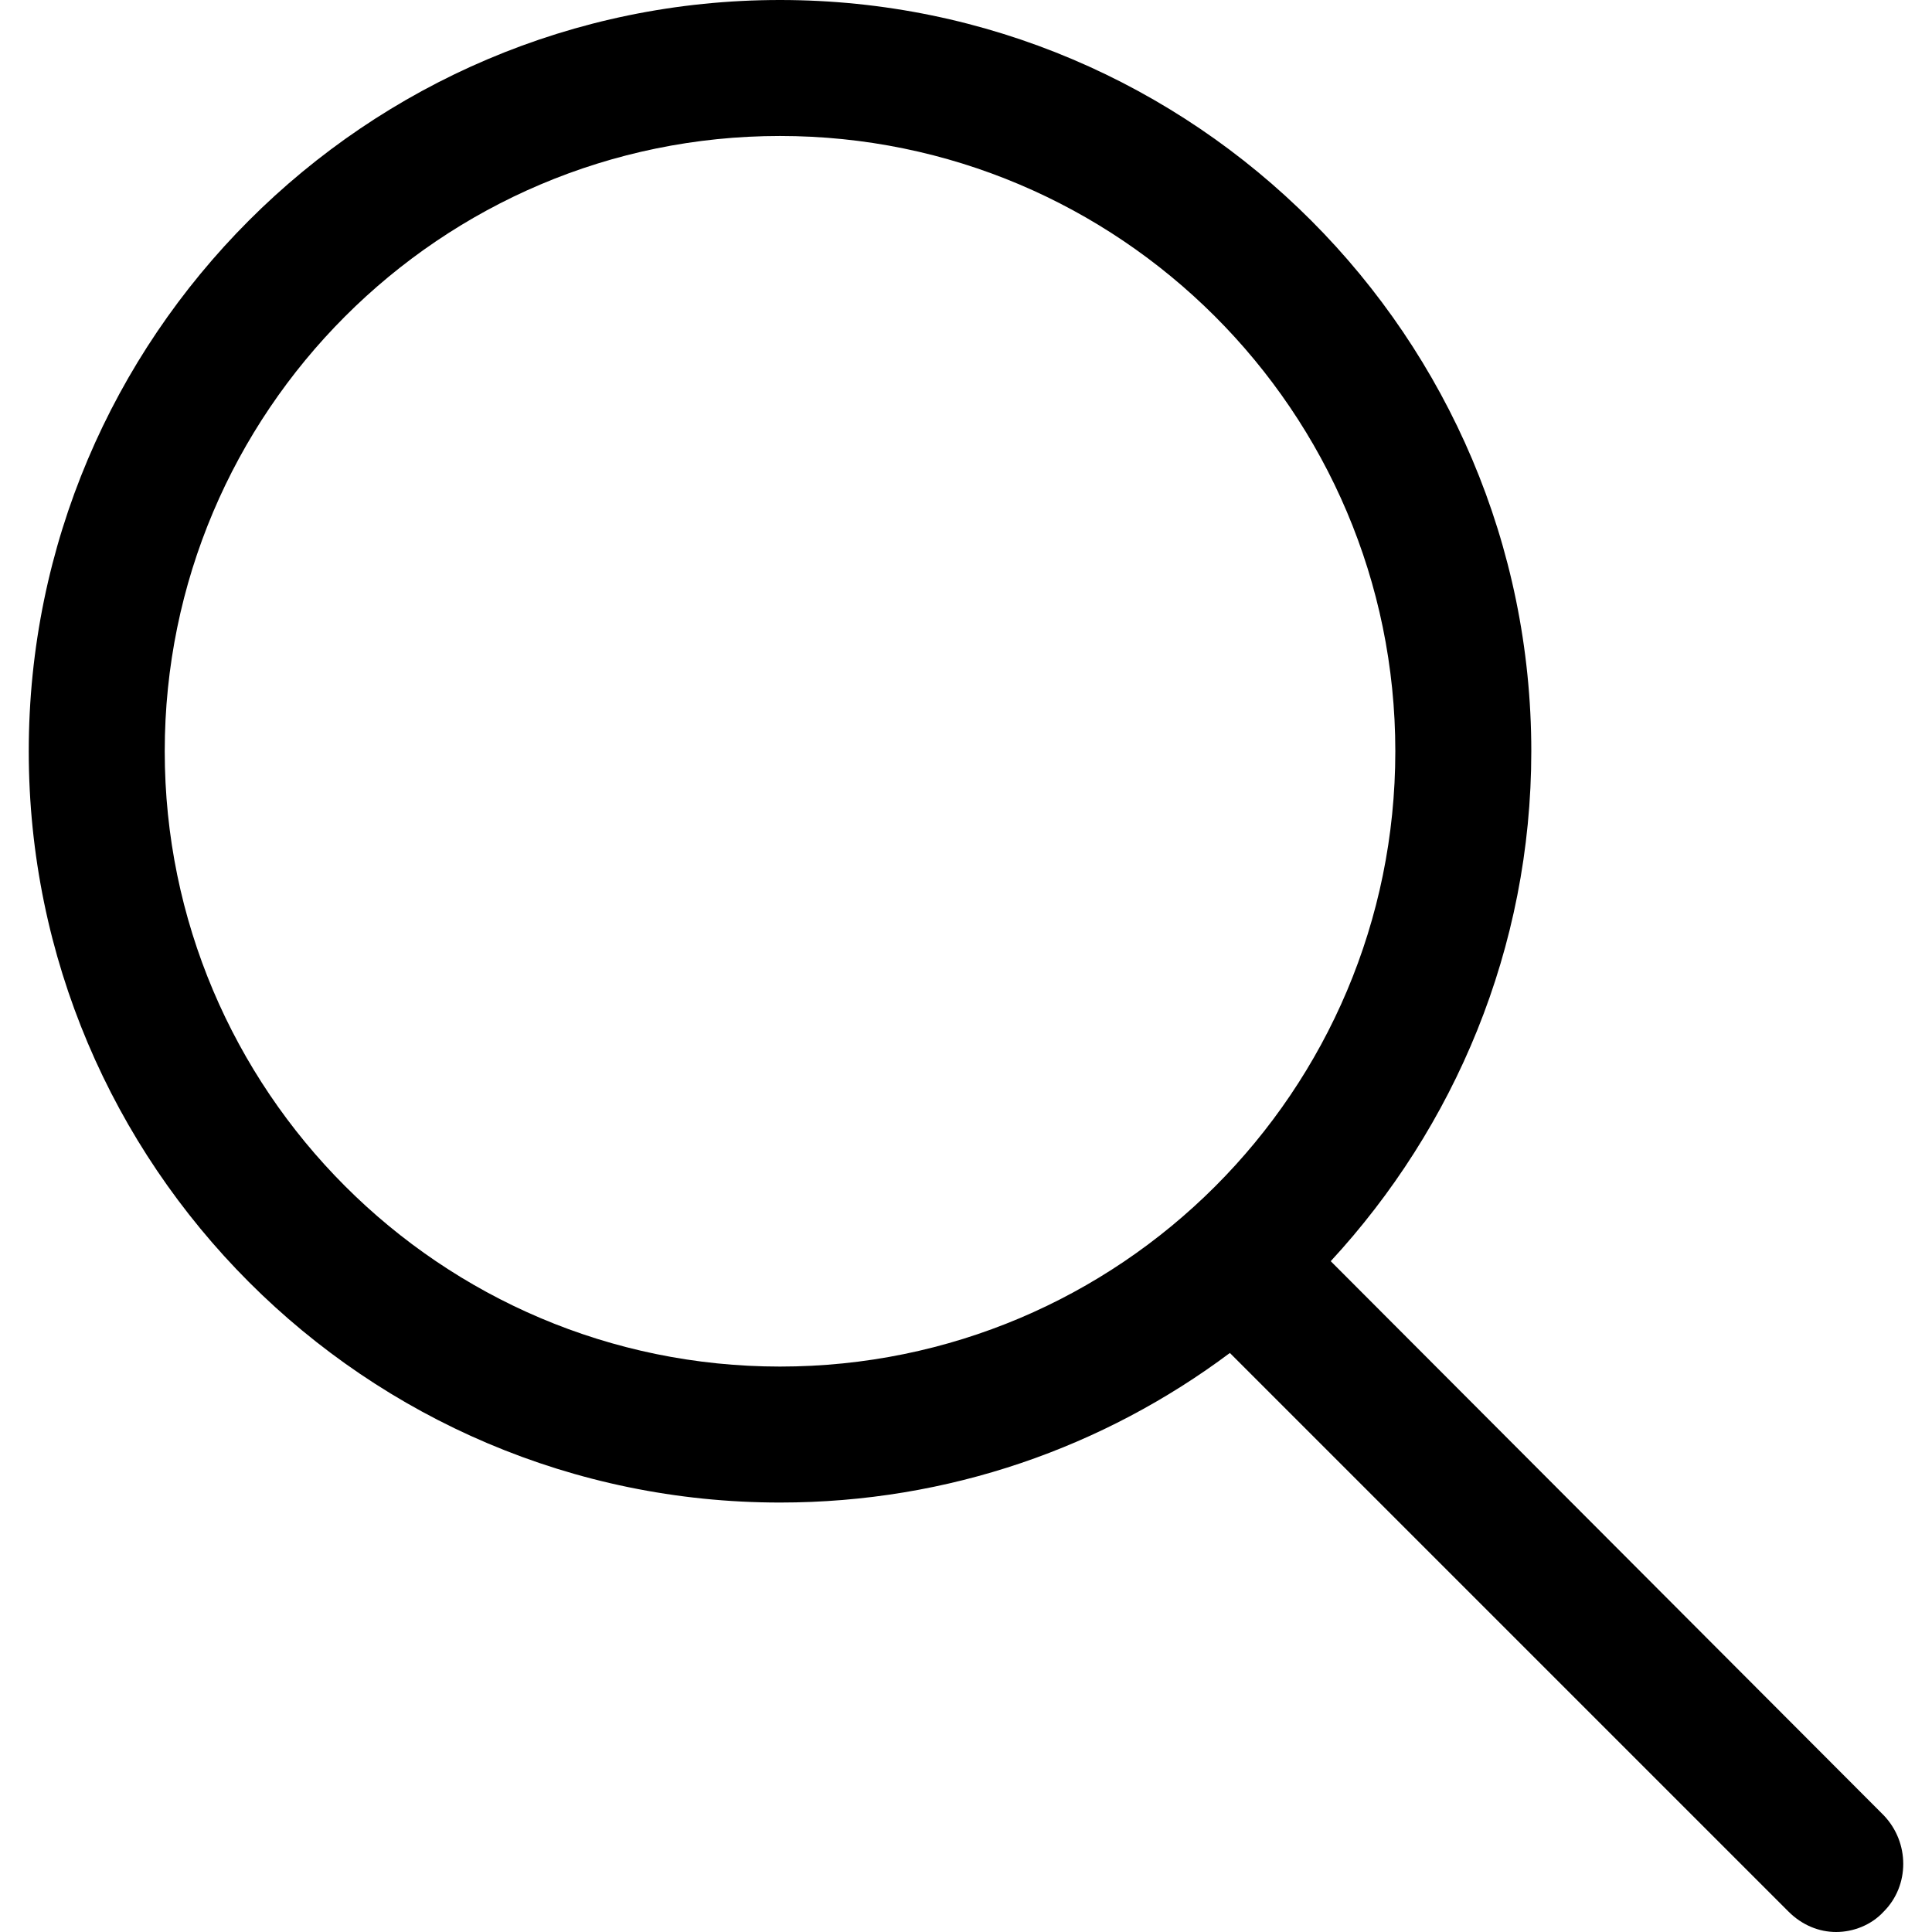
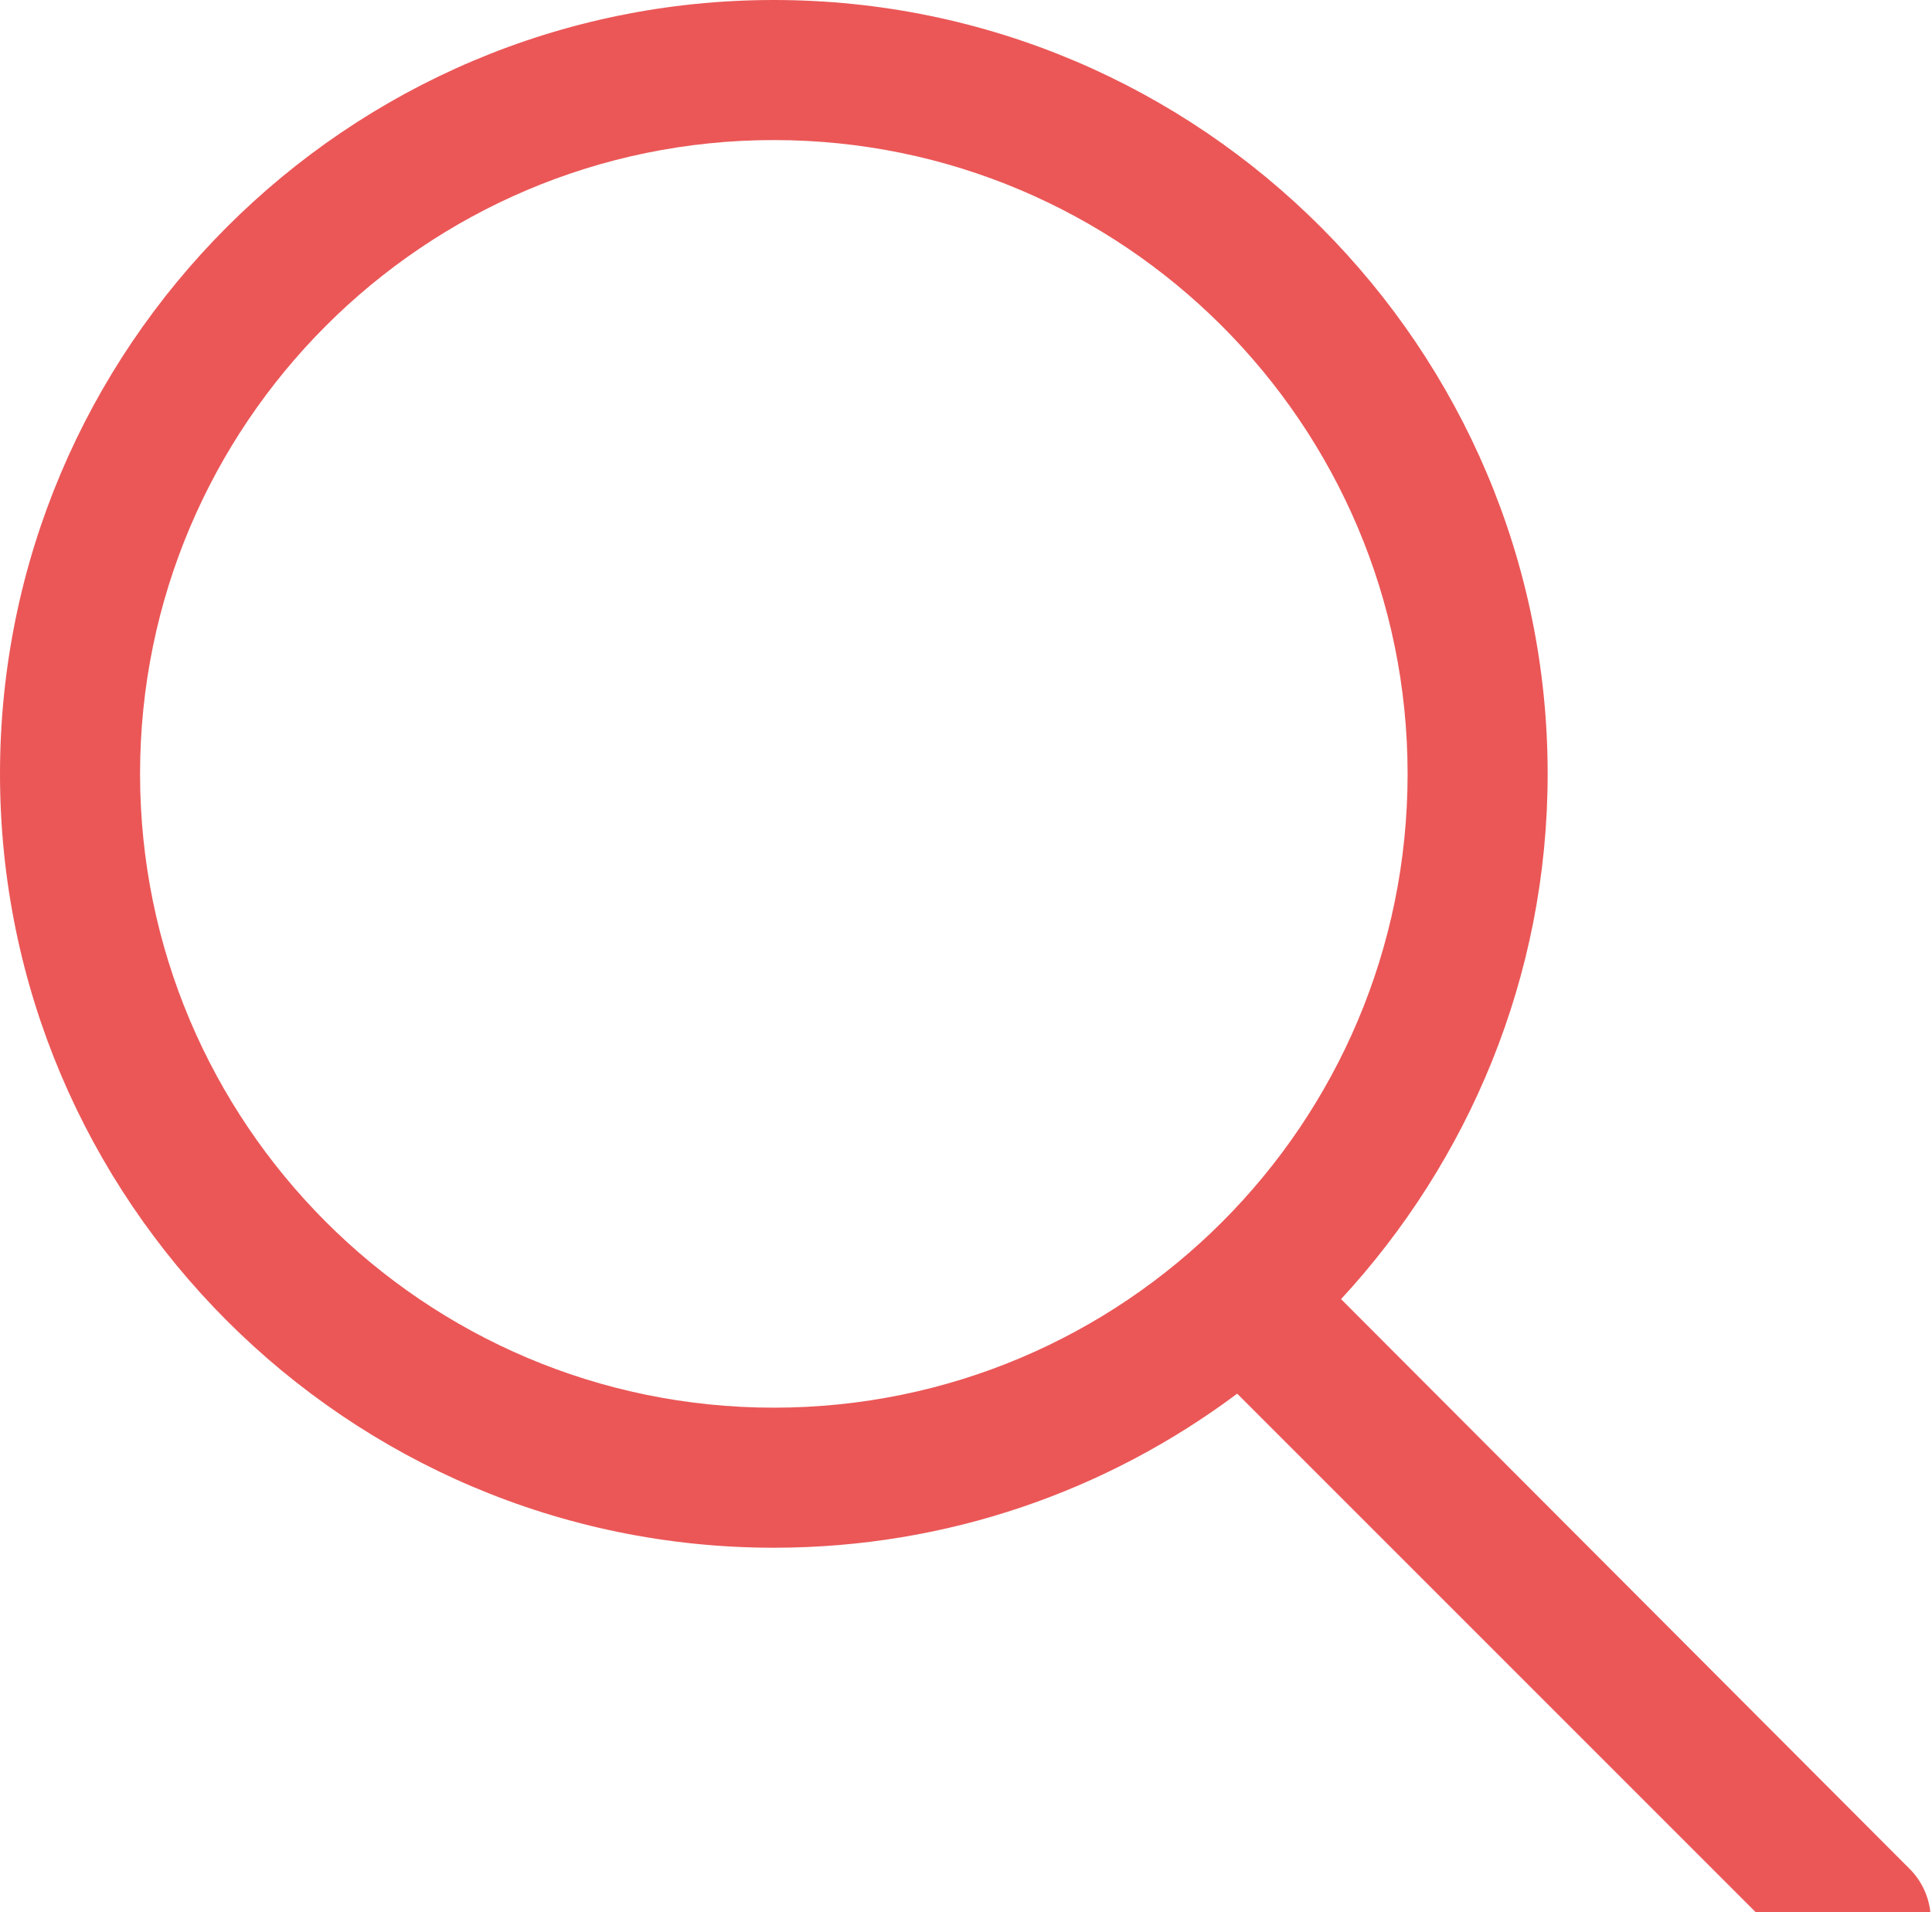
- <svg xmlns="http://www.w3.org/2000/svg" version="1.1" id="Capa_1" x="0px" y="0px" viewBox="0 0 483.083 483.083" style="enable-background:new 0 0 483.083 483.083;" xml:space="preserve">
-   <g>
-     <g>
-       <path d="M332.74,315.35c30.883-33.433,50.15-78.2,50.15-127.5C382.89,84.433,298.74,0,195.04,0S7.19,84.433,7.19,187.85    S91.34,375.7,195.04,375.7c42.217,0,81.033-13.883,112.483-37.4l139.683,139.683c3.4,3.4,7.65,5.1,11.9,5.1s8.783-1.7,11.9-5.1    c6.517-6.517,6.517-17.283,0-24.083L332.74,315.35z M41.19,187.85C41.19,103.133,110.04,34,195.04,34    c84.717,0,153.85,68.85,153.85,153.85S280.04,341.7,195.04,341.7S41.19,272.567,41.19,187.85z" />
+ <svg xmlns="http://www.w3.org/2000/svg" xmlns:xlink="http://www.w3.org/1999/xlink" width="469" height="464" viewBox="0 0 469 464" version="1.1">
+   <g id="Canvas" transform="translate(-2494 2124)">
+     <g id="loop">
+       <g id="Group">
+         <g id="Group">
+           <g id="Vector">
+             <use xlink:href="#path0_fill" transform="translate(2494 -2124)" fill="#EB5757" />
+           </g>
+         </g>
+       </g>
    </g>
  </g>
-   <g>
- </g>
-   <g>
- </g>
-   <g>
- </g>
-   <g>
- </g>
-   <g>
- </g>
-   <g>
- </g>
-   <g>
- </g>
-   <g>
- </g>
-   <g>
- </g>
-   <g>
- </g>
-   <g>
- </g>
-   <g>
- </g>
-   <g>
- </g>
-   <g>
- </g>
-   <g>
- </g>
+   <defs>
+     <path id="path0_fill" d="M 325.55 315.35C 356.433 281.917 375.7 237.15 375.7 187.85C 375.7 84.433 291.55 0 187.85 0C 84.15 0 5.72205e-08 84.433 5.72205e-08 187.85C 5.72205e-08 291.267 84.15 375.7 187.85 375.7C 230.067 375.7 268.883 361.817 300.333 338.3L 440.016 477.983C 443.416 481.383 447.666 483.083 451.916 483.083C 456.166 483.083 460.699 481.383 463.816 477.983C 470.333 471.466 470.333 460.7 463.816 453.9L 325.55 315.35ZM 34 187.85C 34 103.133 102.85 34 187.85 34C 272.567 34 341.7 102.85 341.7 187.85C 341.7 272.85 272.85 341.7 187.85 341.7C 102.85 341.7 34 272.567 34 187.85Z" />
+   </defs>
</svg>
